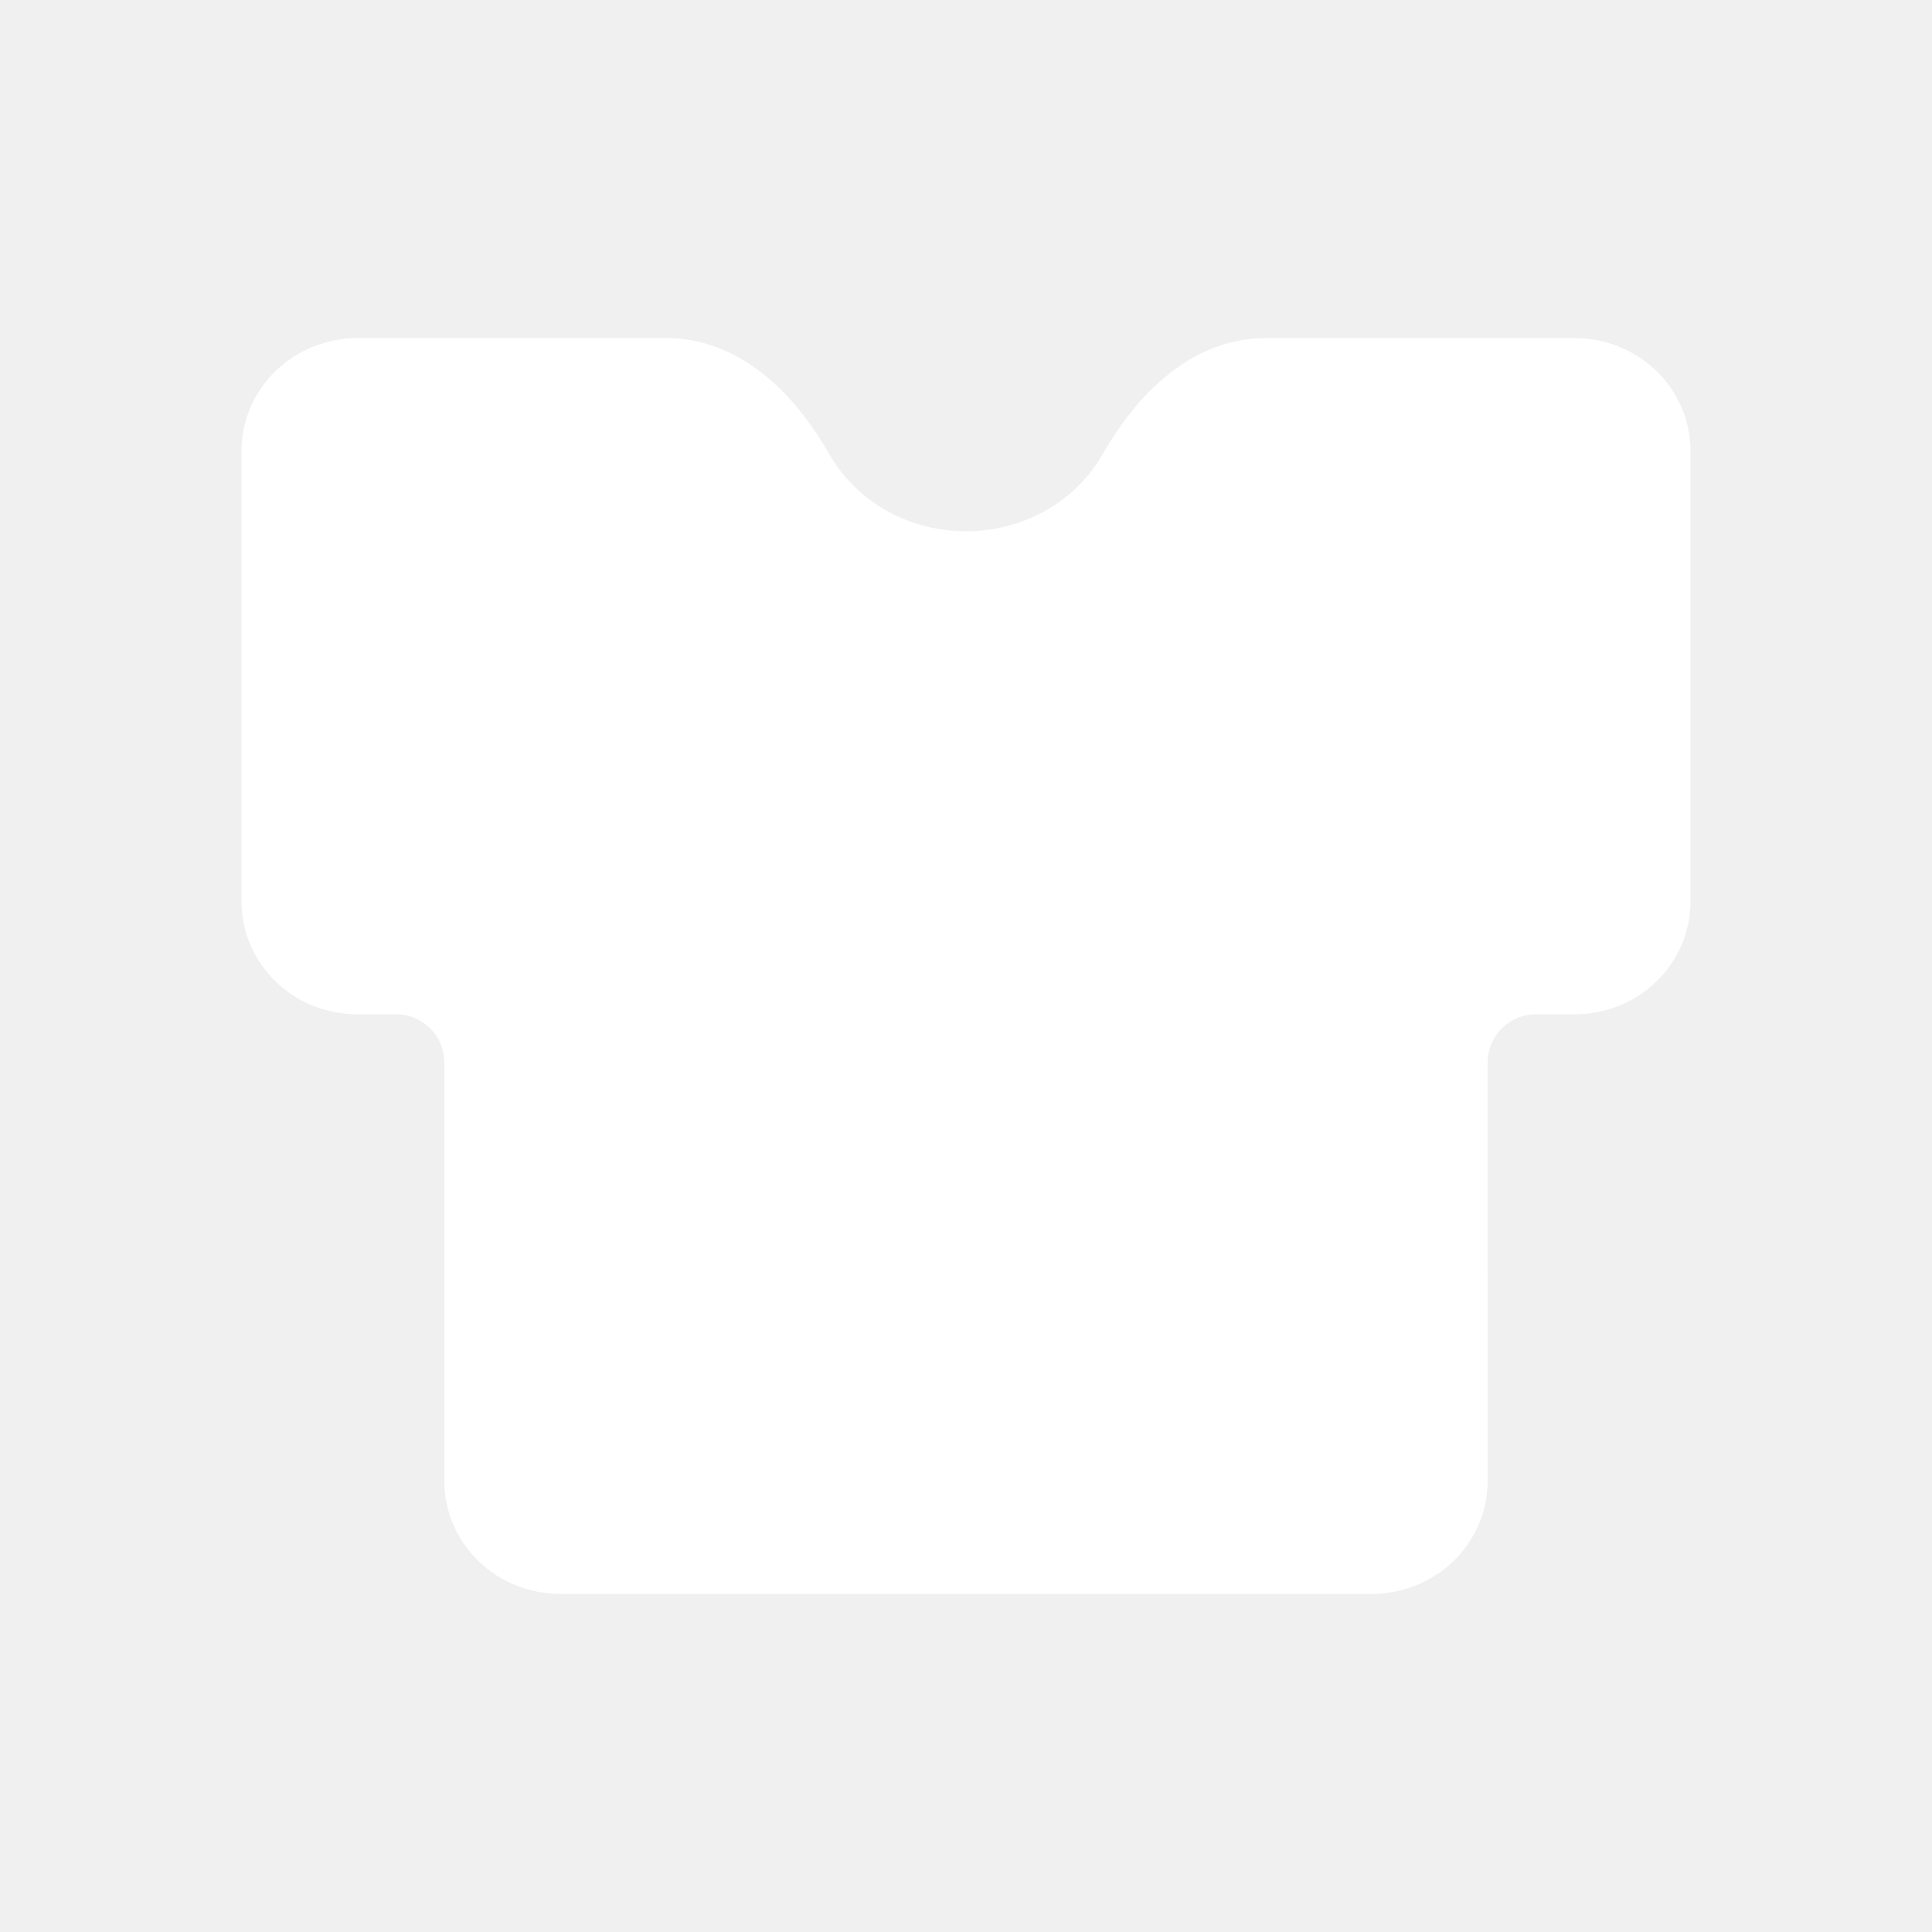
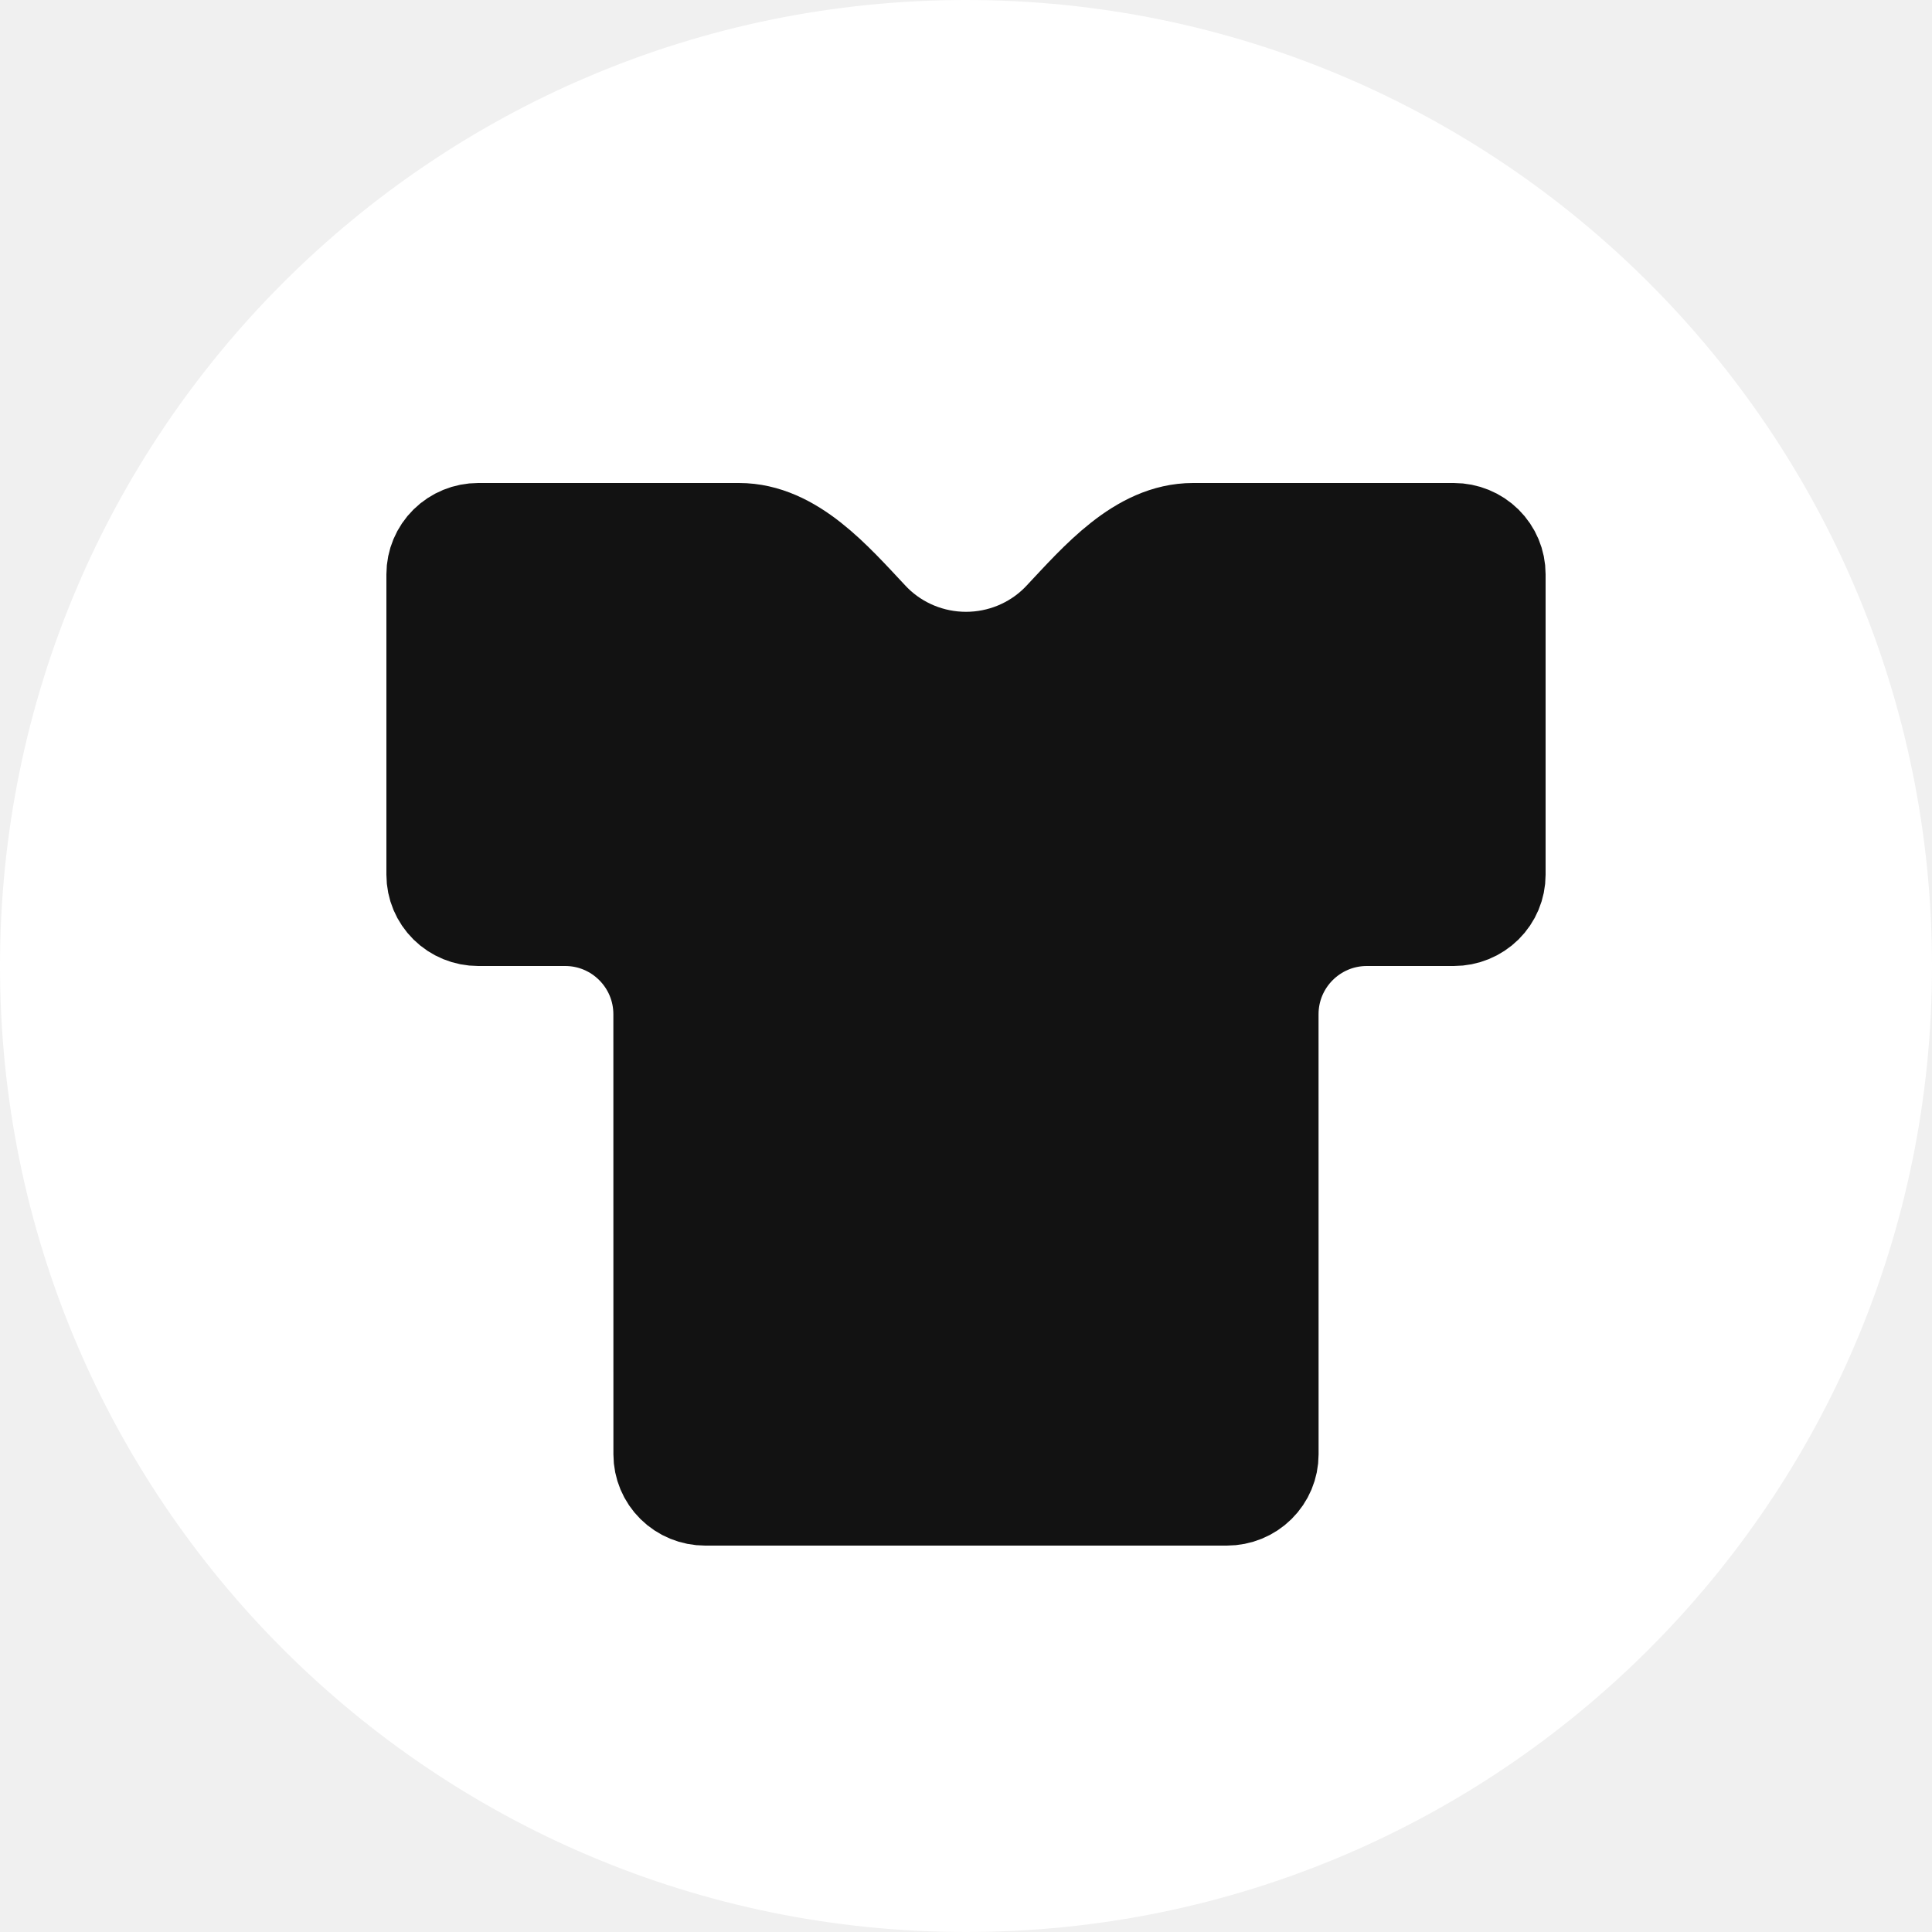
<svg xmlns="http://www.w3.org/2000/svg" width="40" height="40" viewBox="0 0 40 40" fill="none">
-   <path d="M32.6 8C32.971 8 33.327 8.14 33.59 8.391C33.852 8.641 34 8.98 34 9.333V18.667C34 19.02 33.852 19.359 33.59 19.61C33.327 19.86 32.971 20 32.6 20H31.799C30.694 20 29.799 20.896 29.799 22L29.8 30.667C29.8 31.02 29.652 31.359 29.39 31.61C29.127 31.86 28.771 32 28.4 32H11.6C11.229 32 10.873 31.86 10.61 31.61C10.348 31.359 10.2 31.02 10.2 30.667L10.199 21.999C10.199 20.895 9.303 19.999 8.198 20L7.4 20C7.029 20 6.673 19.86 6.41 19.61C6.147 19.359 6 19.02 6 18.667V9.333C6 8.98 6.147 8.641 6.41 8.391C6.673 8.14 7.029 8 7.4 8H13.8C14.905 8 15.762 8.951 16.31 9.911C16.501 10.245 16.743 10.555 17.03 10.828C17.818 11.579 18.886 12 20 12C21.114 12 22.182 11.579 22.97 10.828C23.257 10.555 23.499 10.245 23.69 9.911C24.238 8.951 25.095 8 26.2 8H32.6Z" fill="white" stroke="white" stroke-width="2" stroke-linecap="round" />
+   <g clip-path="url(#clip0_13_623)">
+     <circle cx="20" cy="20" r="19" fill="white" stroke="white" stroke-width="2" stroke-linecap="round" />
+     <path d="M30.1 11C30.339 11 30.568 11.094 30.736 11.26C30.905 11.427 31 11.653 31 11.889V18.111C31 18.347 30.905 18.573 30.736 18.74C30.568 18.906 30.339 19 30.1 19H28.299C27.195 19 26.299 19.895 26.299 21L26.3 30.111C26.3 30.347 26.205 30.573 26.036 30.74C25.868 30.906 25.639 31 25.4 31H14.6C14.361 31 14.132 30.906 13.964 30.74C13.795 30.573 13.7 30.347 13.7 30.111L13.699 20.999C13.699 19.895 12.803 18.999 11.699 19L9.9 19C9.661 19 9.432 18.906 9.264 18.74C9.095 18.573 9 18.347 9 18.111V11.889C9 11.653 9.095 11.427 9.264 11.26C9.432 11.094 9.661 11 9.9 11H15.3C16.405 11 17.265 12.01 18.022 12.815C18.044 12.839 18.067 12.862 18.091 12.886C18.597 13.386 19.284 13.667 20 13.667C20.716 13.667 21.403 13.386 21.909 12.886C21.933 12.862 21.956 12.839 21.978 12.815C22.735 12.01 23.595 11 24.7 11H30.1Z" fill="#121212" stroke="#121212" stroke-width="2" stroke-linecap="round" />
+   </g>
+   <defs>
+     <clipPath id="clip0_13_623">
+       <rect width="40" height="40" fill="white" />
+     </clipPath>
+   </defs>
</svg>
